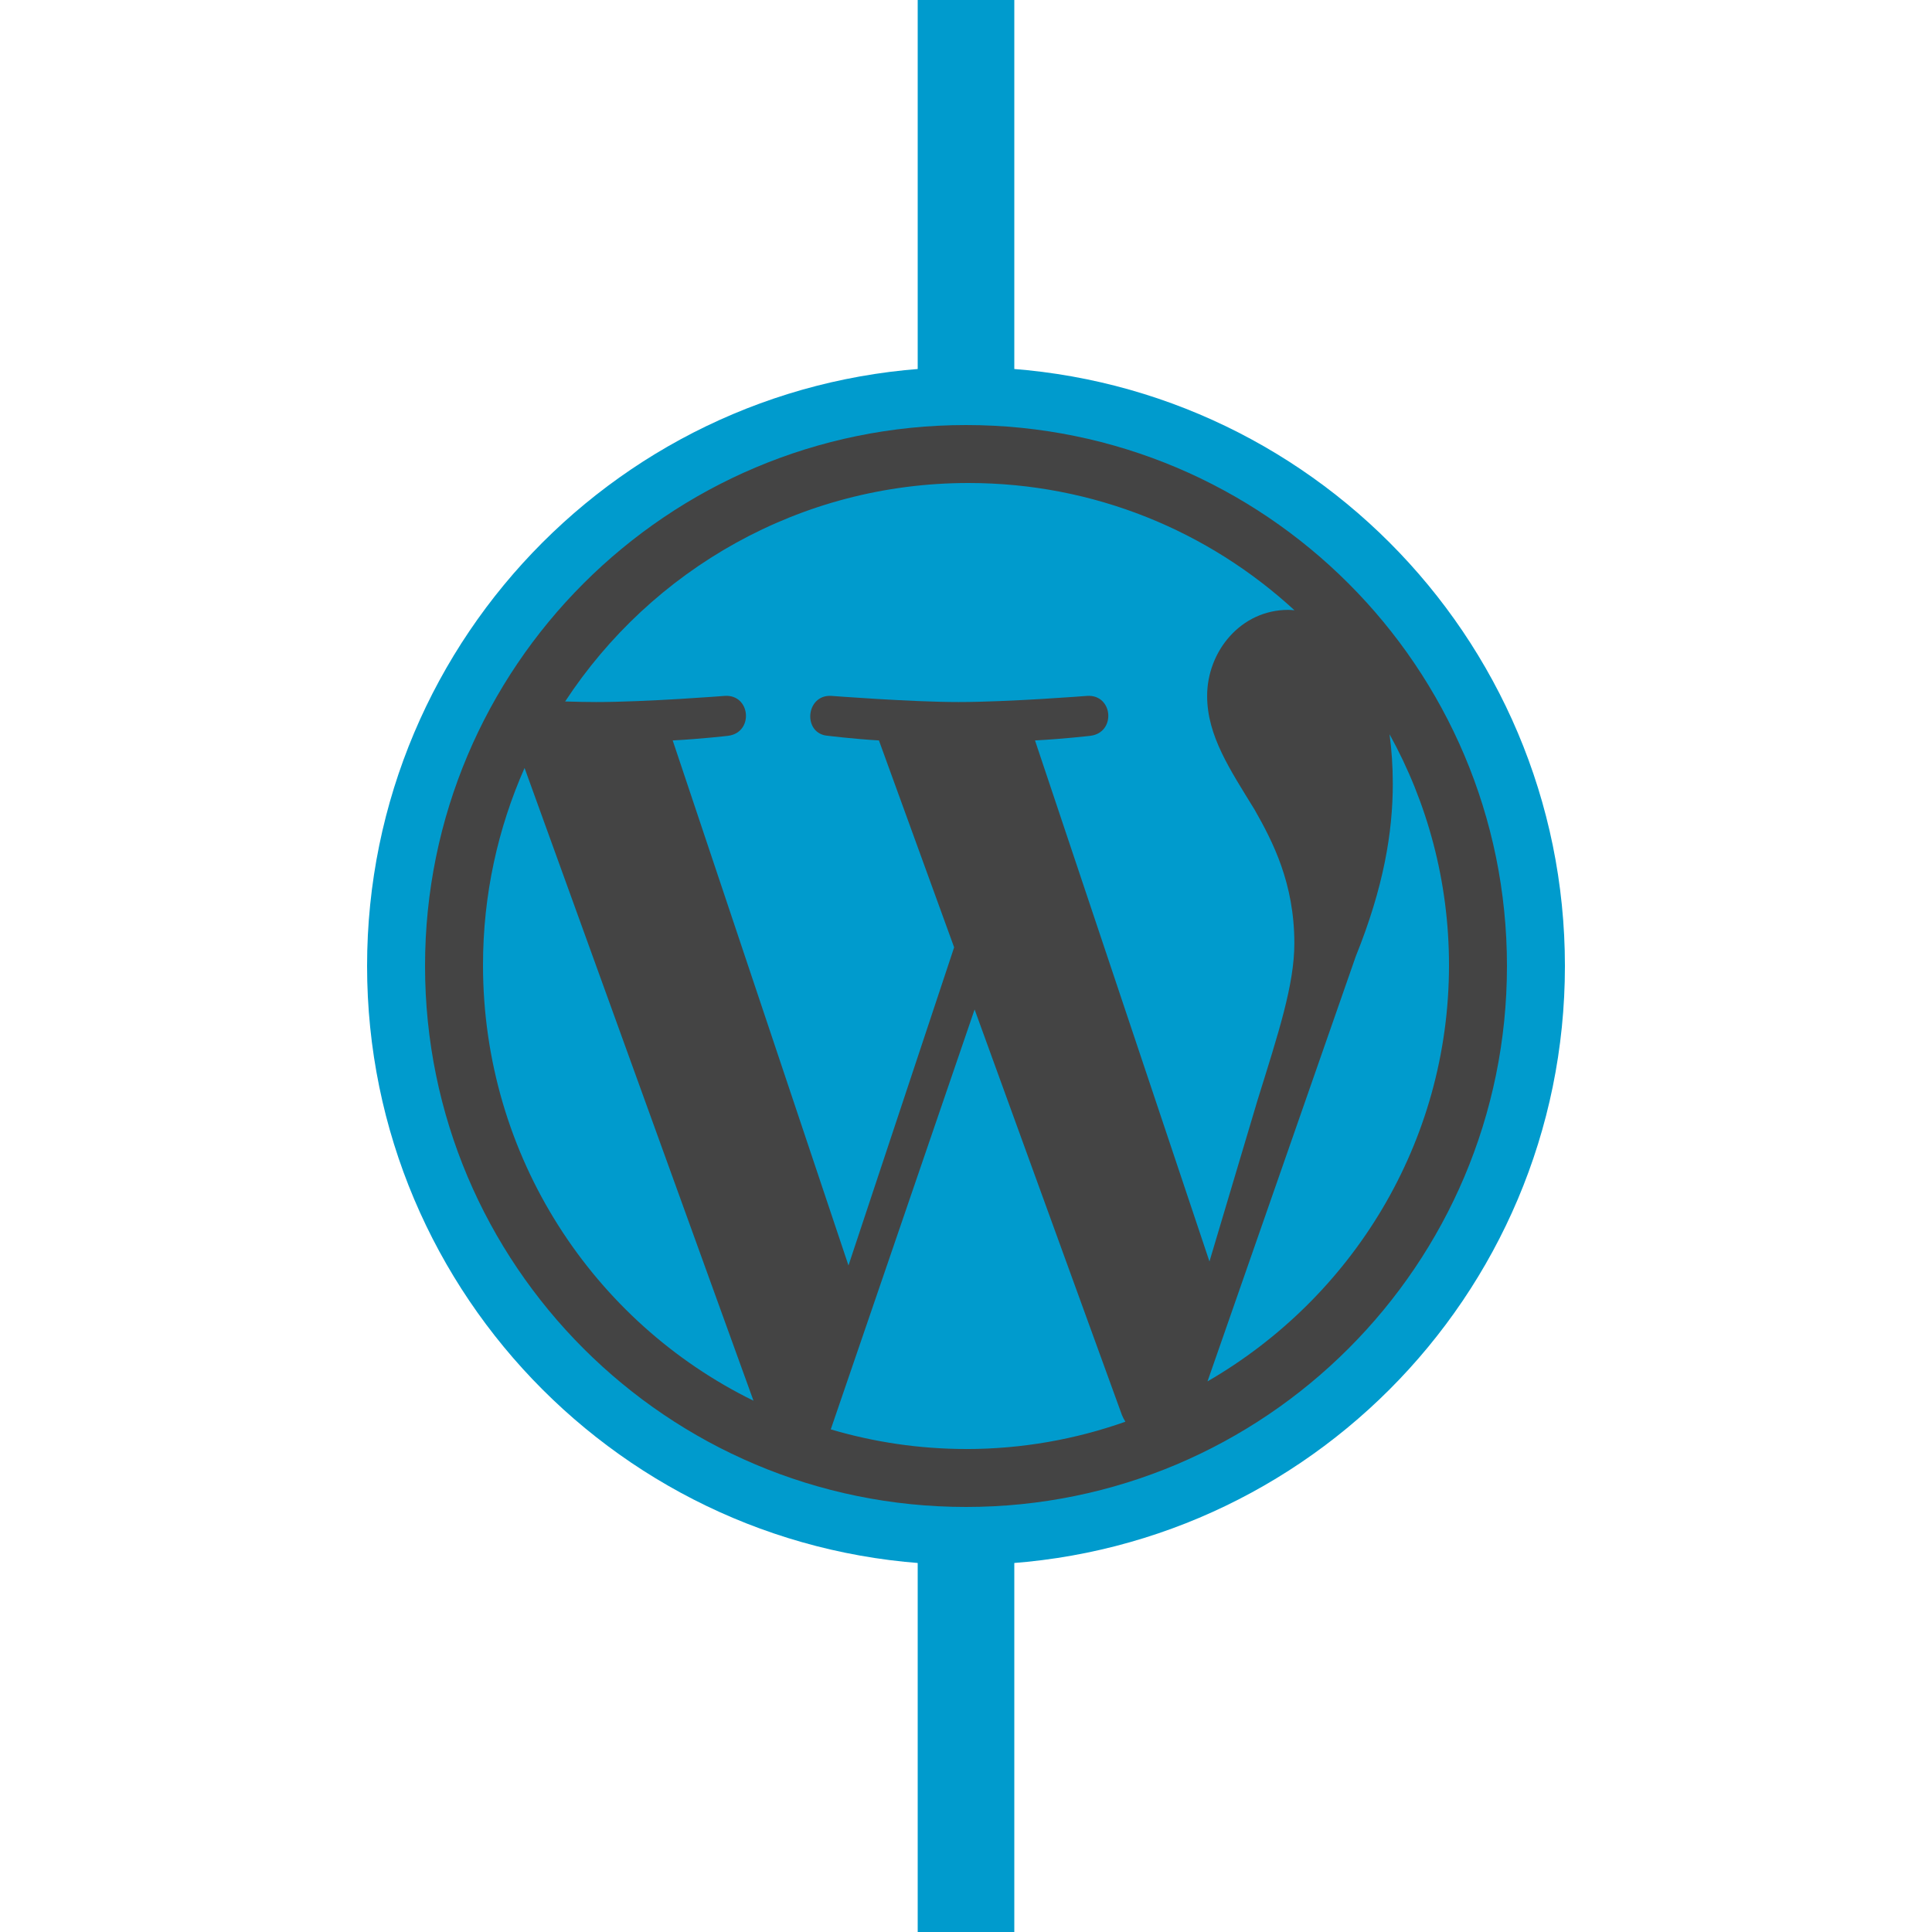
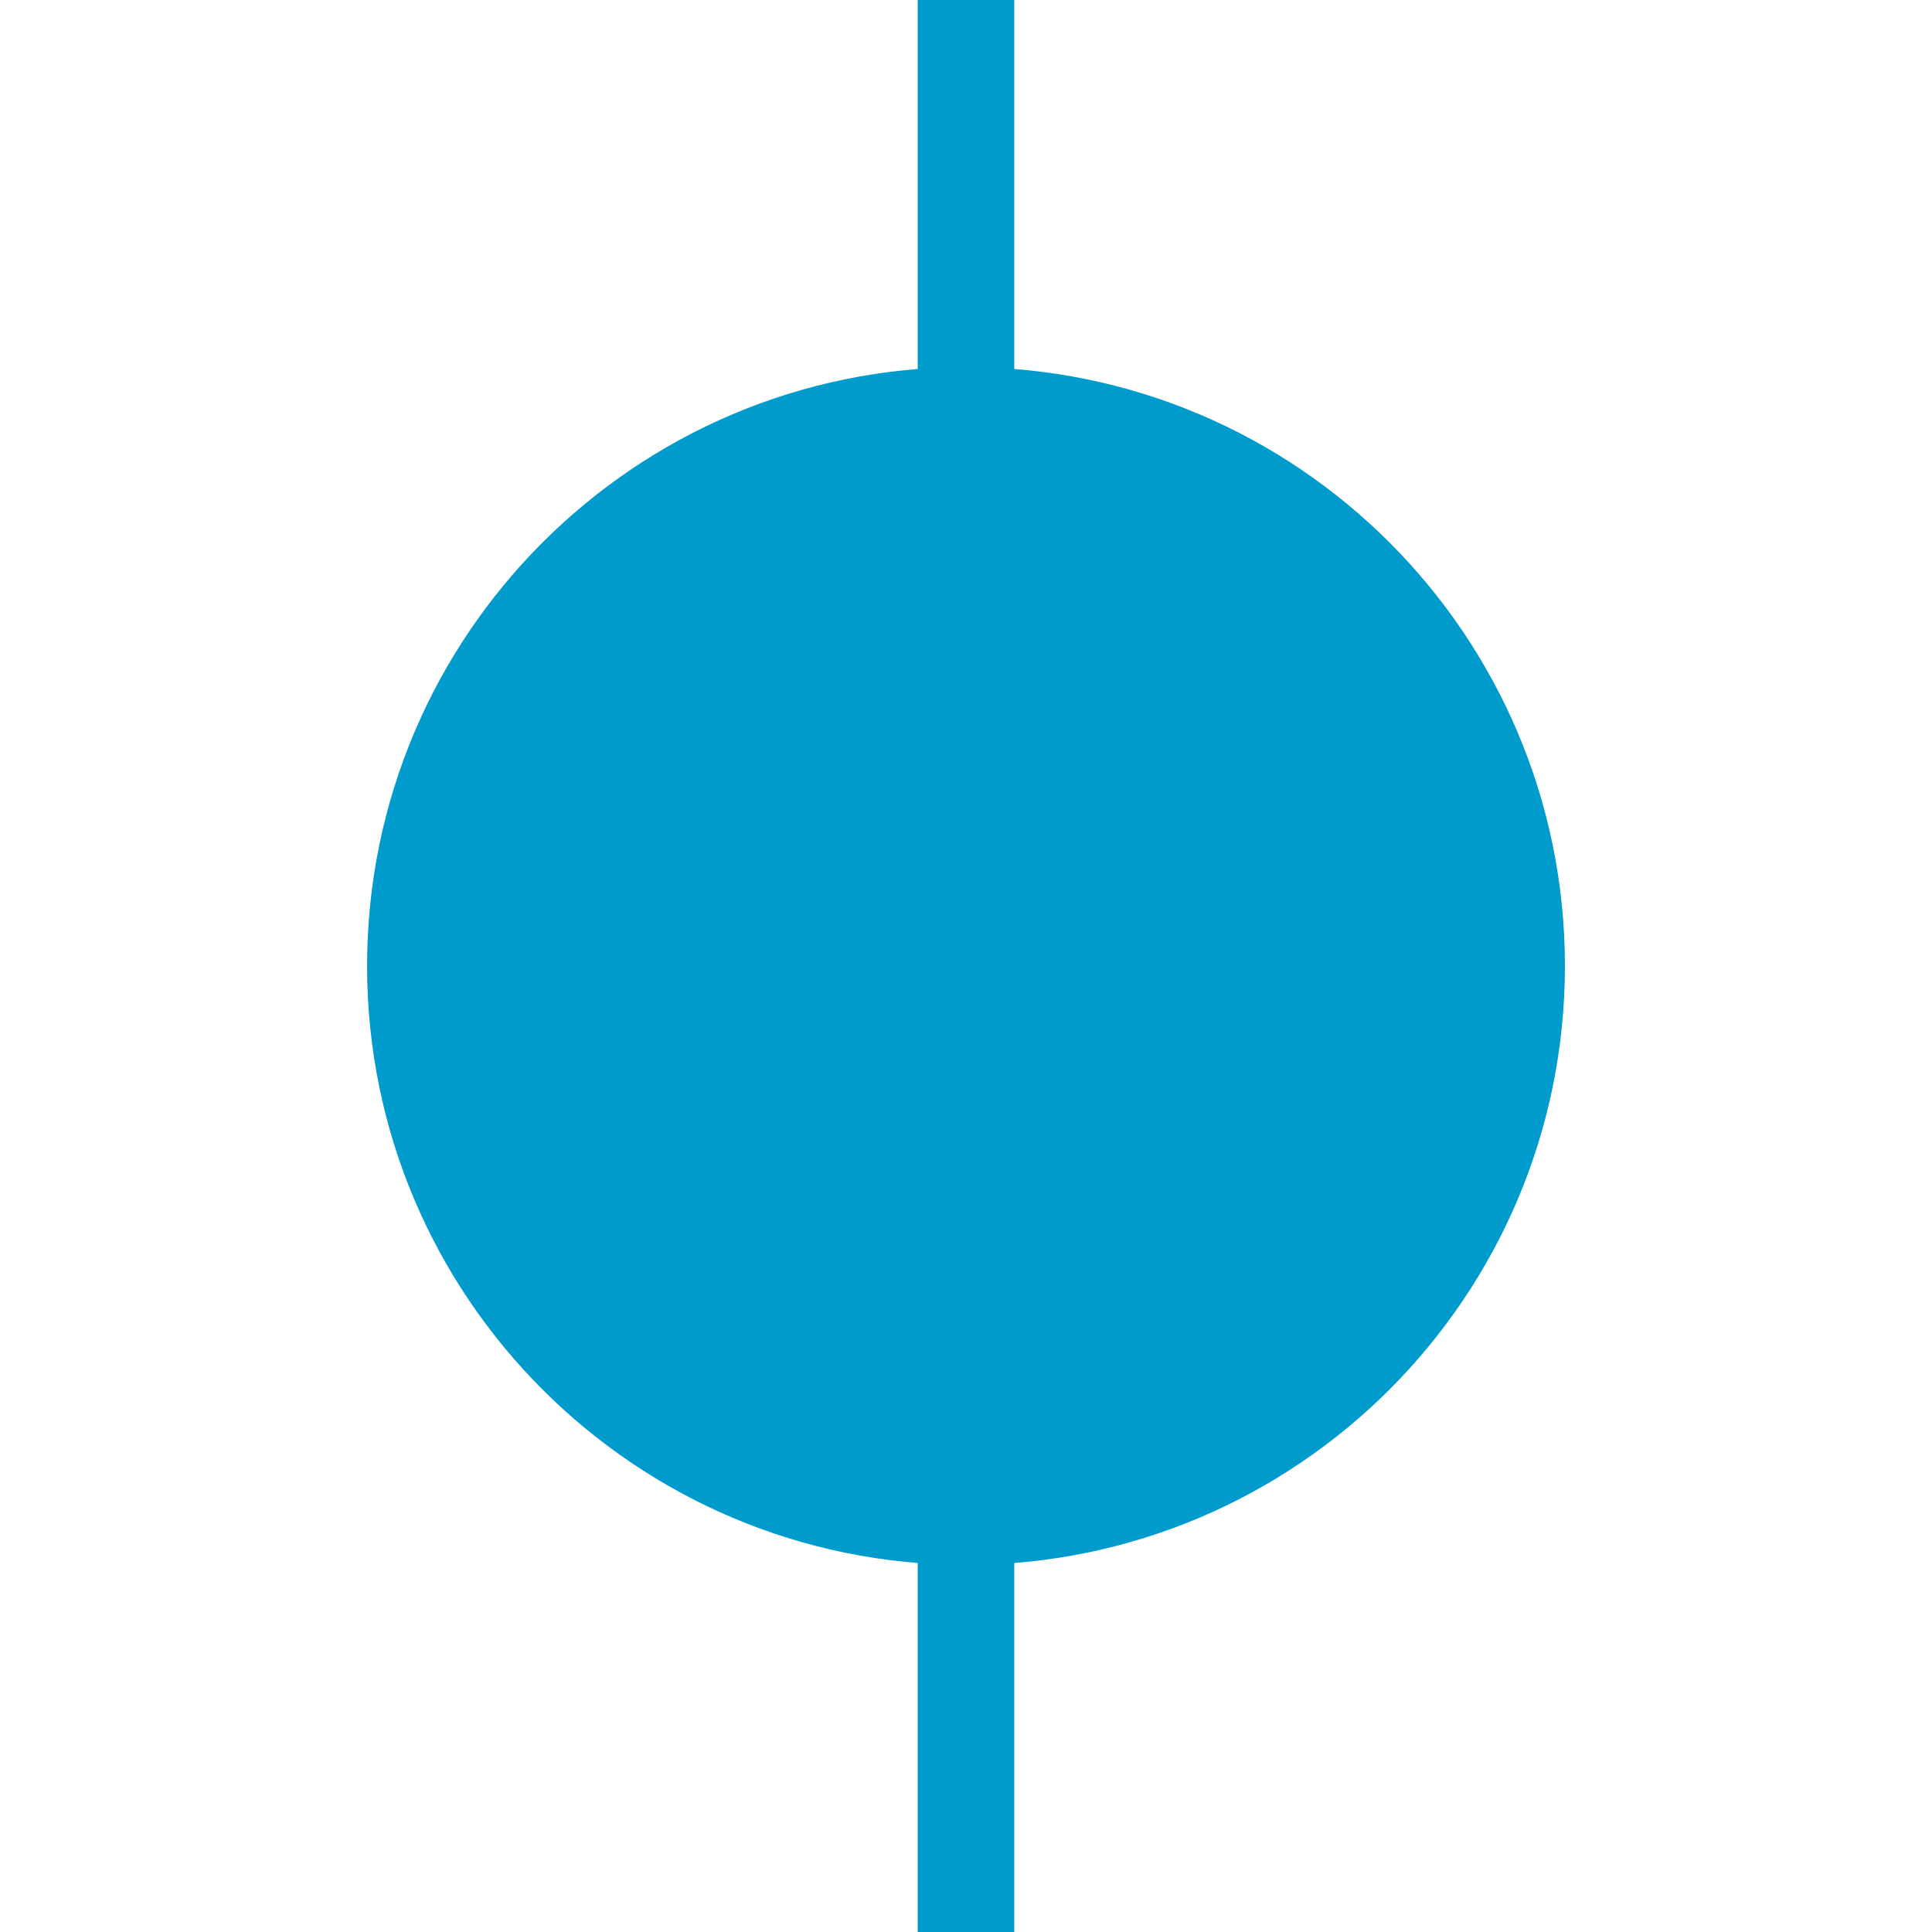
<svg xmlns="http://www.w3.org/2000/svg" height="64" viewBox="0 0 64 64" width="64">
  <g fill="none" fill-rule="evenodd">
-     <path d="m0 0h64v64h-64z" fill="none" />
-     <path d="m30.4 0h3.2v64h-3.2z" fill="#009bcd" />
-     <circle cx="32" cy="32" fill="#009bcd" r="19.84" />
-     <path d="m32 14.08c-9.897 0-17.92 8.023-17.92 17.92s8.023 17.92 17.92 17.92 17.92-8.023 17.92-17.92-8.023-17.92-17.92-17.92zm14.029 10.24c1.256 2.272 1.971 4.879 1.971 7.652 0 5.885-3.217 11.023-8 13.788l4.914-14.086c.918-2.276 1.224-4.095 1.224-5.713 0-.587-.039-1.132-.108-1.64zm-14.023 23.68c-1.559 0-3.063-.23-4.486-.65l4.765-13.91 4.881 13.436c.032.079.072.152.114.22-1.651.584-3.424.905-5.274.905zm-7.046-1.6c-5.304-2.599-8.96-8.085-8.96-14.433 0-2.325.494-4.532 1.377-6.527m22.688 16.348-5.779-17.26c.963-.051 1.83-.153 1.83-.153.862-.102.76-1.374-.102-1.323 0 0-2.59.204-4.262.204-1.571 0-4.212-.204-4.212-.204-.862-.051-.963 1.272-.101 1.323 0 0 .816.102 1.677.153l2.491 6.854-3.5 10.538-5.823-17.392c.963-.051 1.83-.153 1.83-.153.861-.102.759-1.374-.102-1.323 0 0-2.59.204-4.262.204-.3 0-.654-.007-1.029-.019 2.859-4.359 7.774-7.237 13.361-7.237 4.163 0 7.954 1.598 10.799 4.216-.069-.004-.136-.013-.207-.013-1.571 0-2.686 1.374-2.686 2.85 0 1.323.76 2.443 1.571 3.766.608 1.069 1.318 2.443 1.318 4.428 0 1.374-.526 2.969-1.217 5.19" fill="#444" />
+     <path d="m0 0h64v64h-64z" />
+     <g fill="#009bcd">
+       <path d="m30.4 0h3.2v64h-3.2z" />
+       <circle cx="32" cy="32" r="19.84" />
+     </g>
  </g>
</svg>
